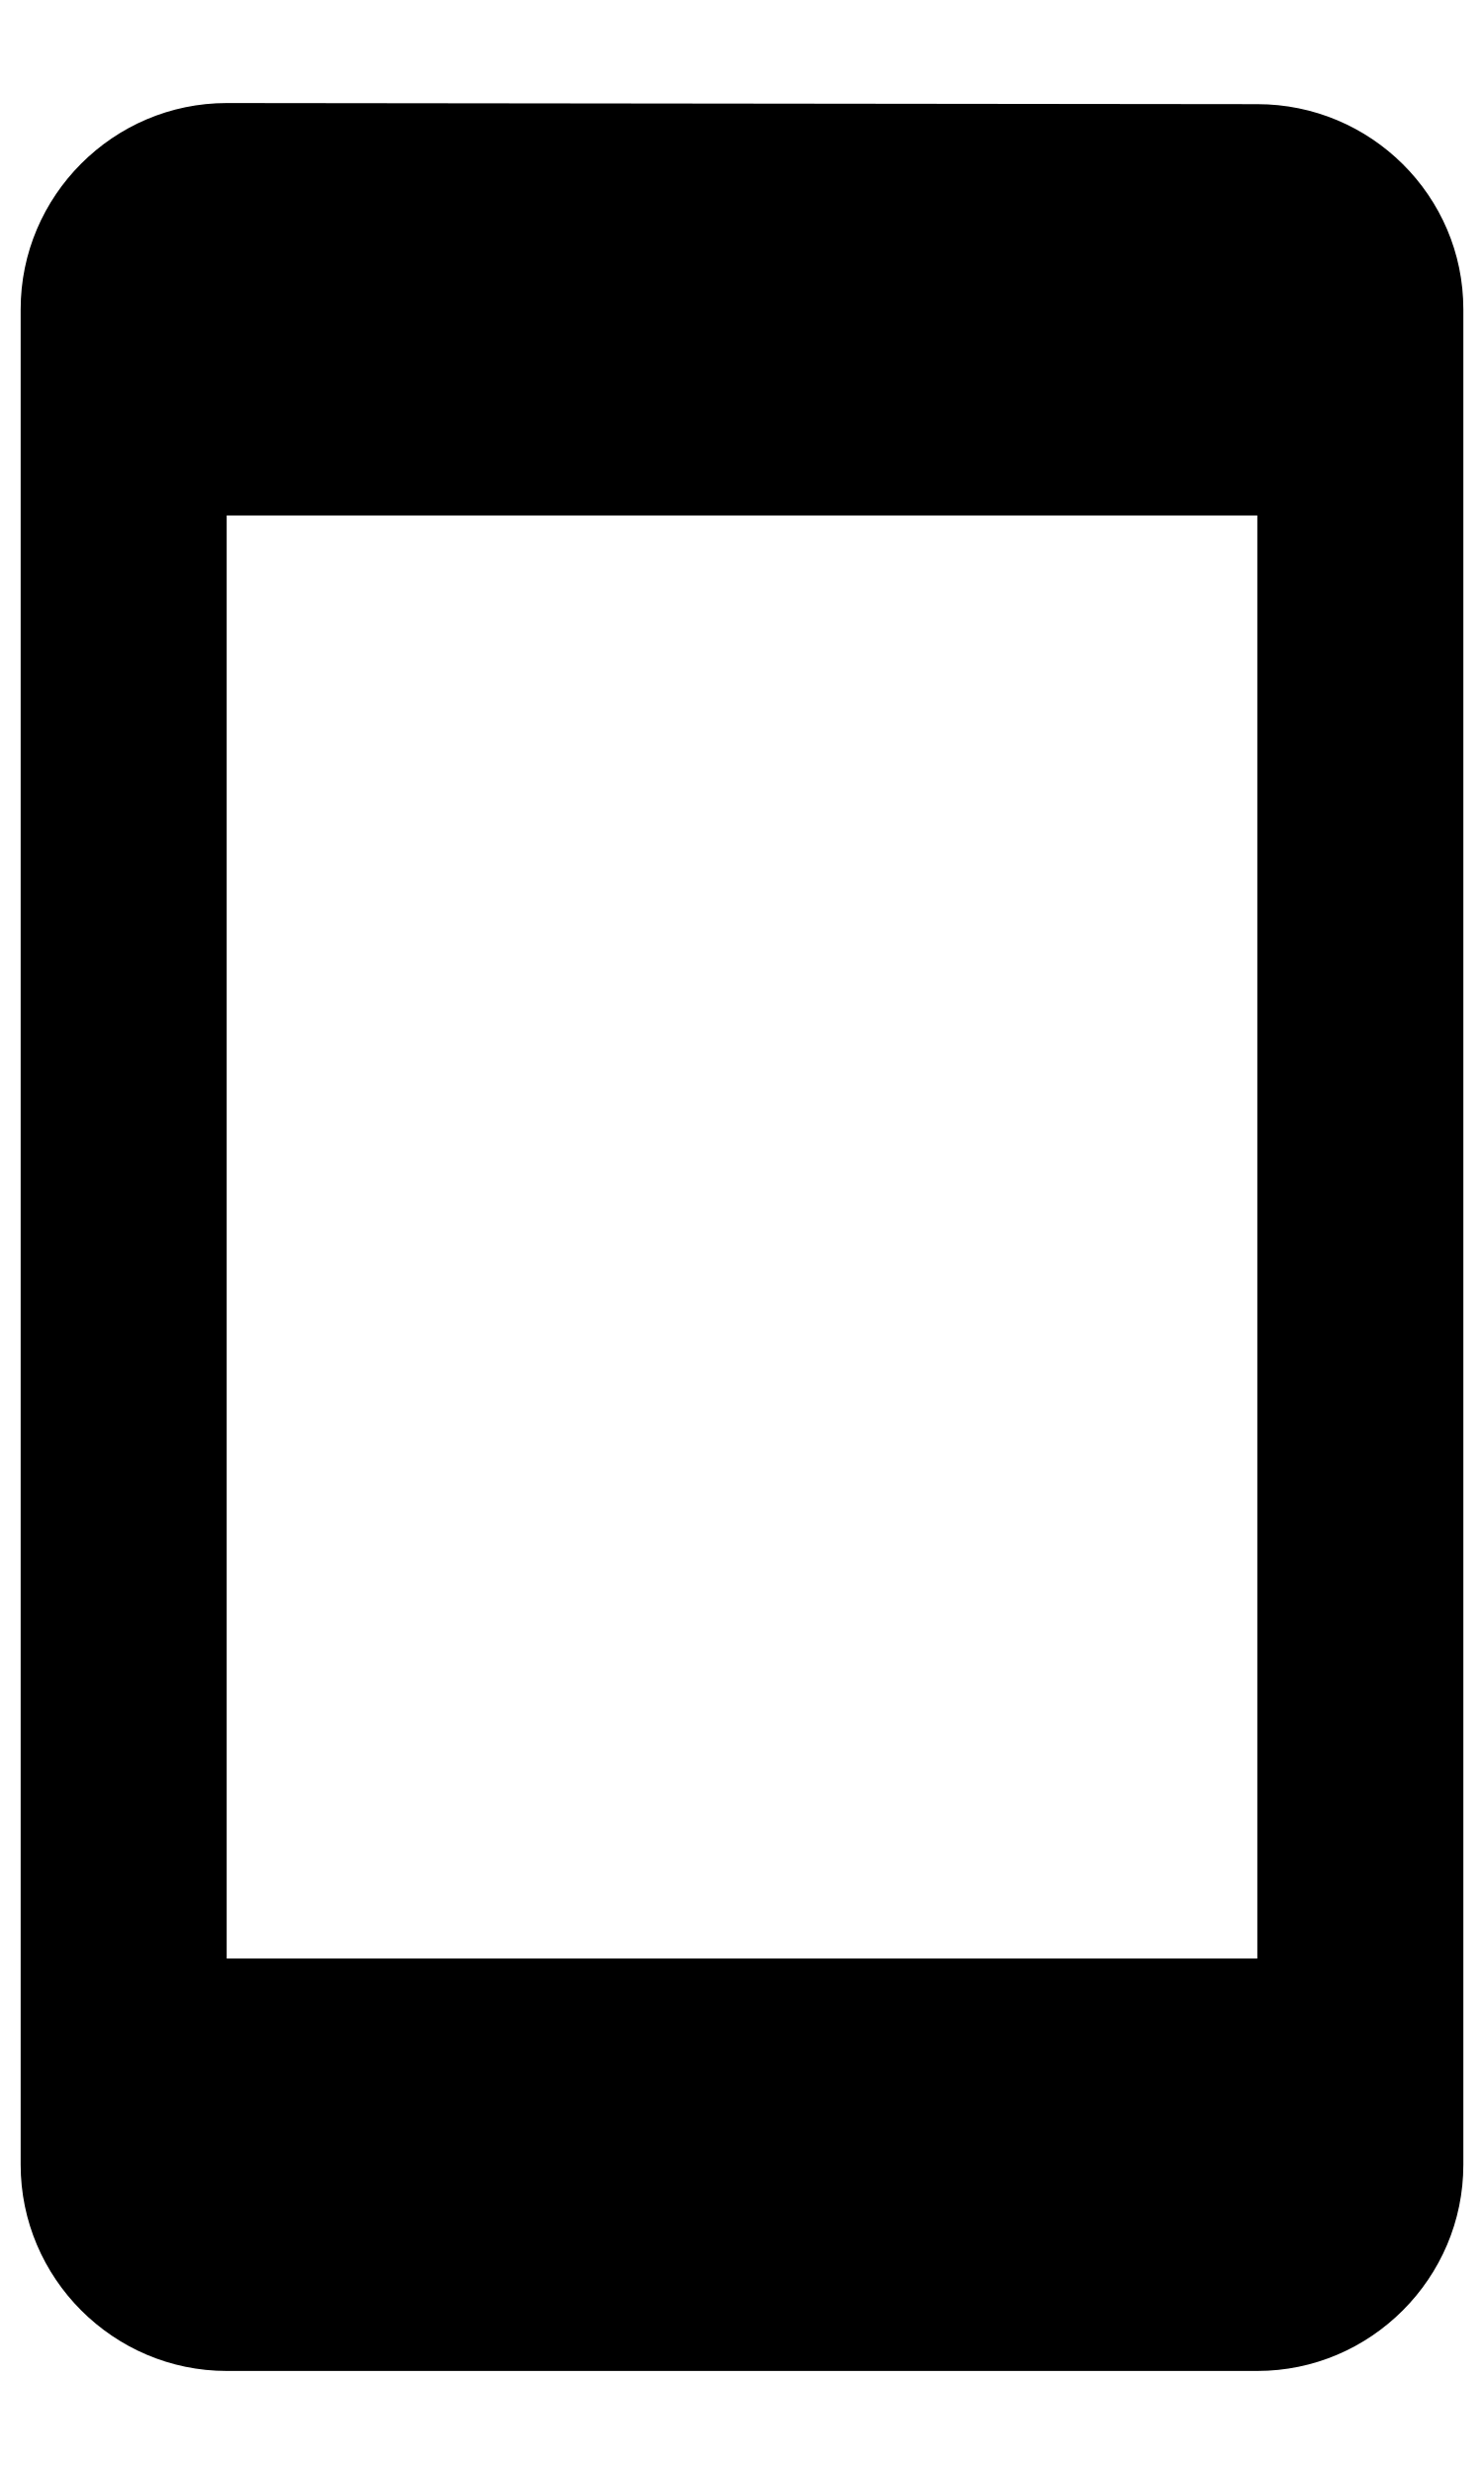
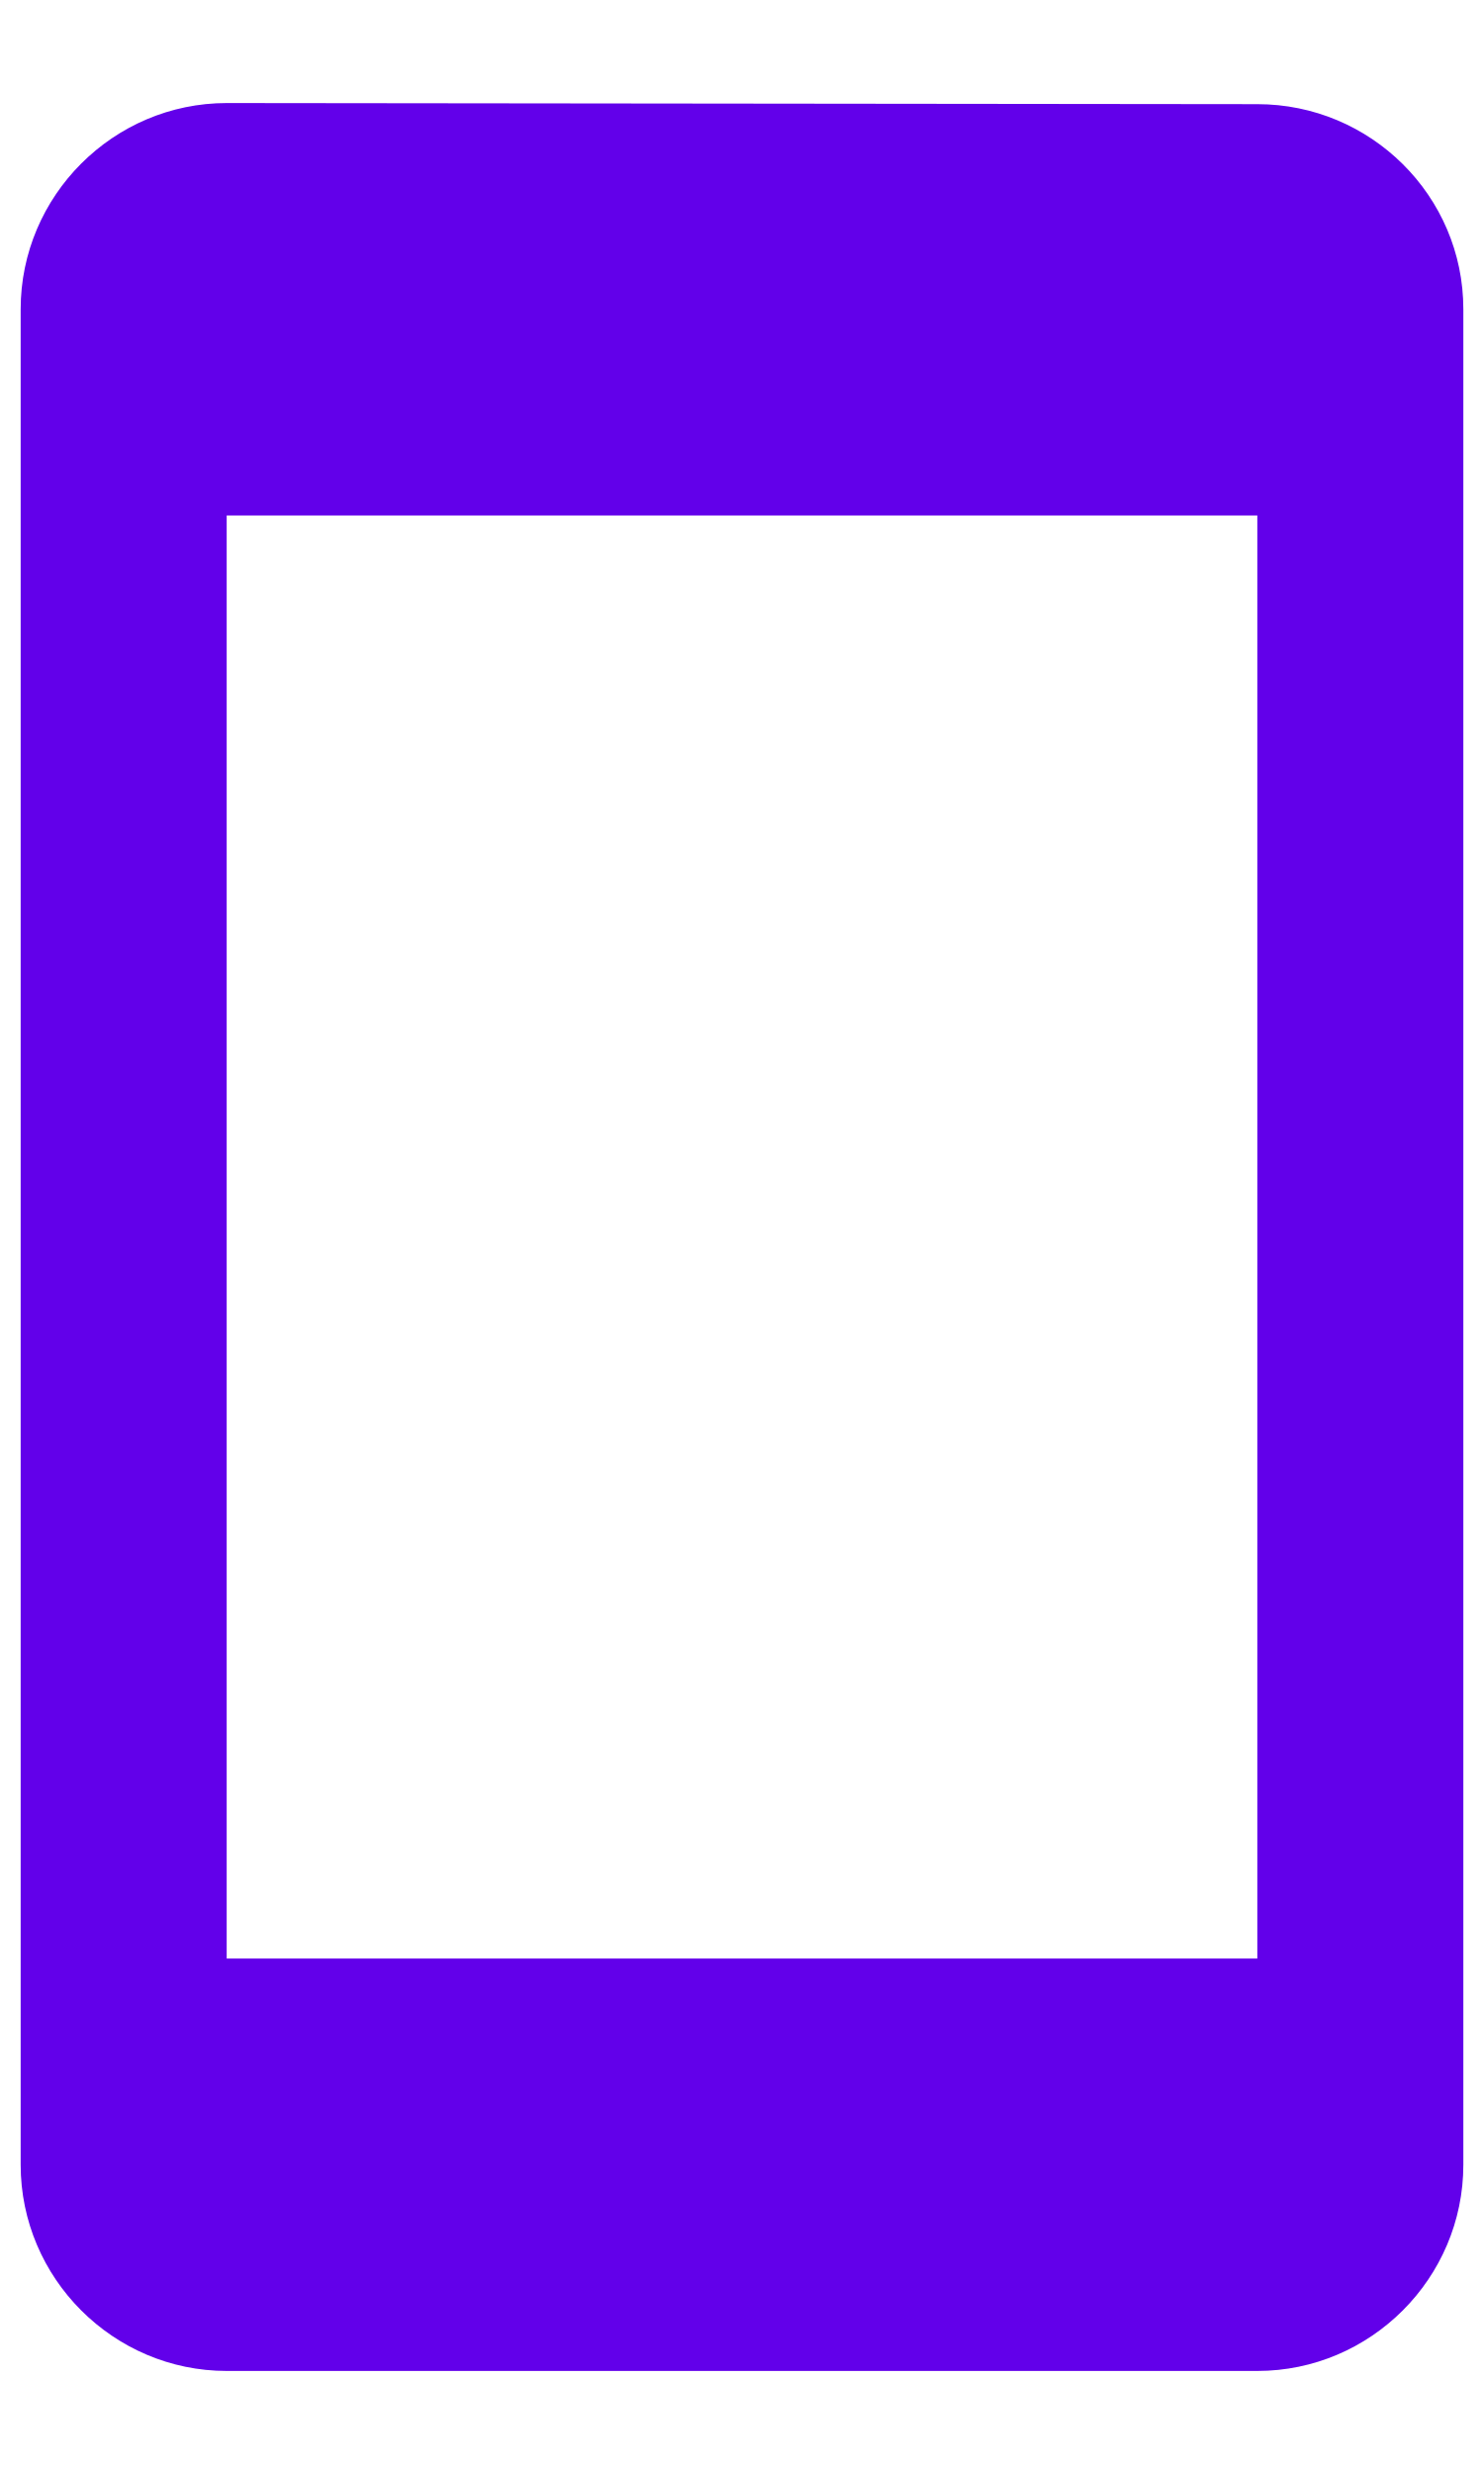
<svg xmlns="http://www.w3.org/2000/svg" width="12" height="20" viewBox="0 0 12 20">
  <g fill="none" fill-rule="evenodd">
    <path d="M-4 0h20v20H-4z" />
-     <path fill="#000" fill-rule="nonzero" d="M10.167.842L1.833.833C.917.833.167 1.583.167 2.5v15c0 .917.75 1.667 1.666 1.667h8.334c.916 0 1.666-.75 1.666-1.667v-15c0-.917-.75-1.658-1.666-1.658zm0 14.991H1.833V4.167h8.334v11.666z" />
+     <path fill="#6200EA" fill-rule="nonzero" d="M10.167.842L1.833.833C.917.833.167 1.583.167 2.5v15c0 .917.75 1.667 1.666 1.667h8.334c.916 0 1.666-.75 1.666-1.667v-15c0-.917-.75-1.658-1.666-1.658zm0 14.991H1.833V4.167h8.334v11.666z" />
  </g>
</svg>
